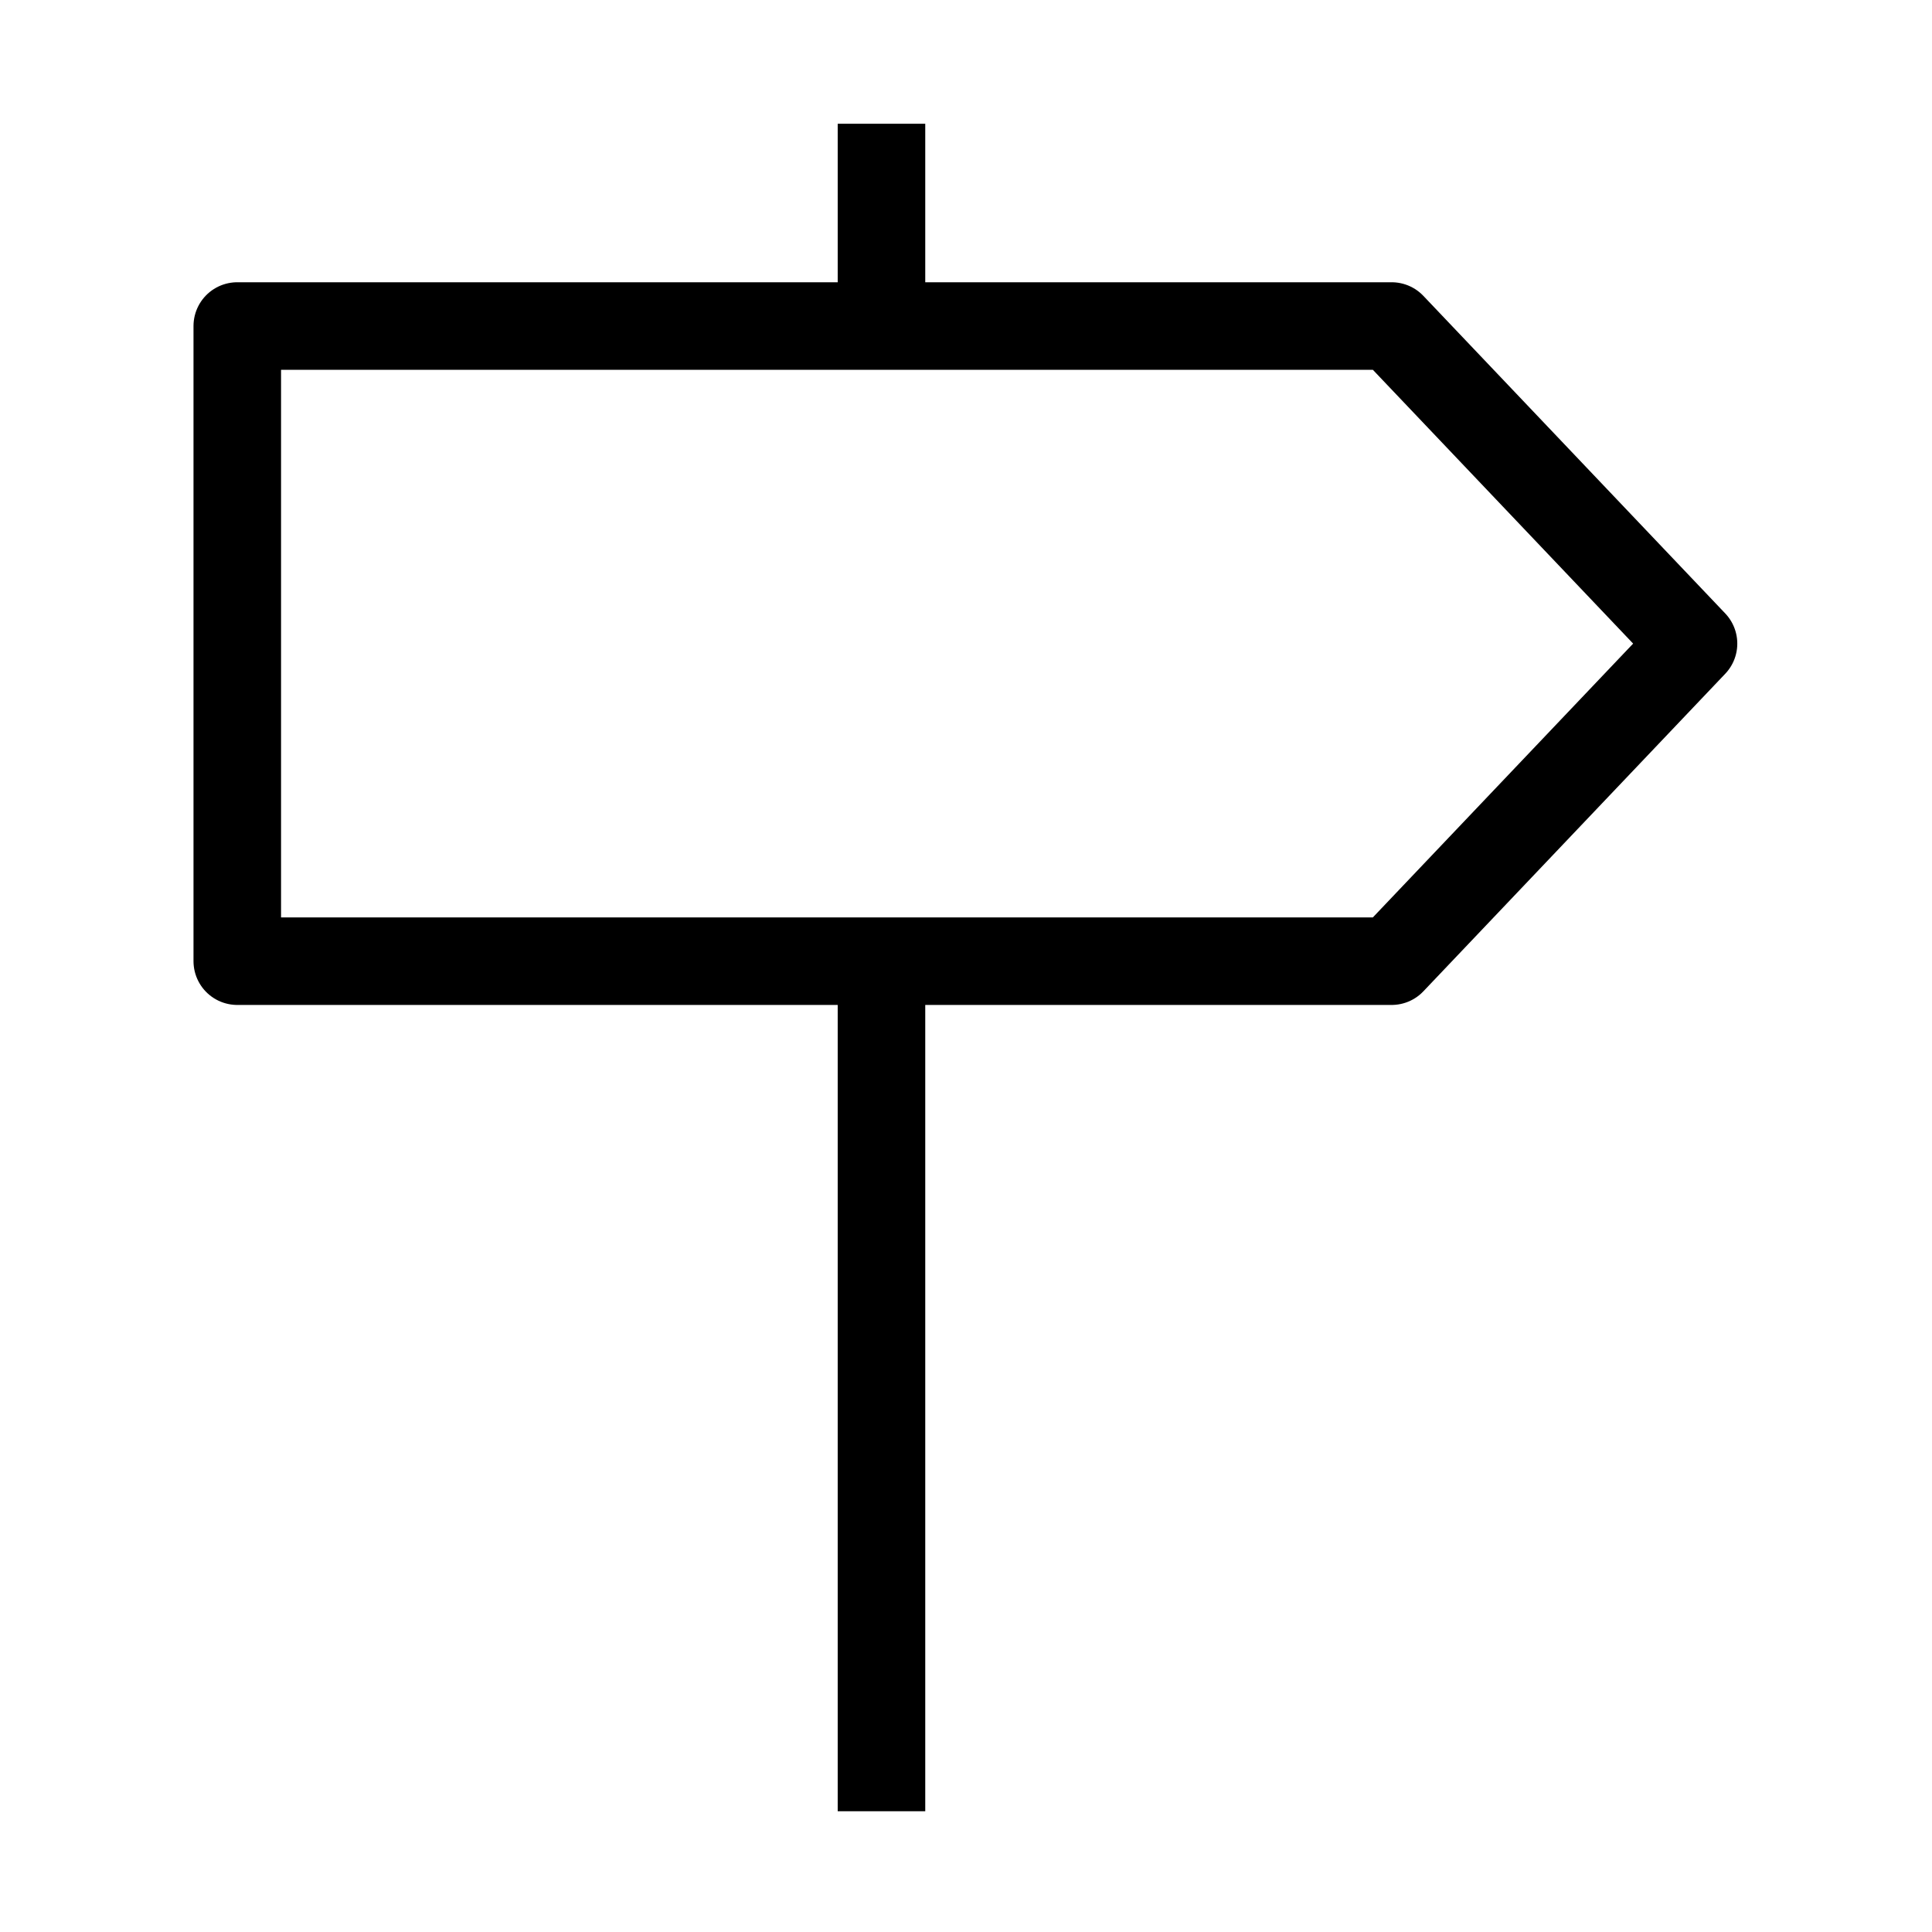
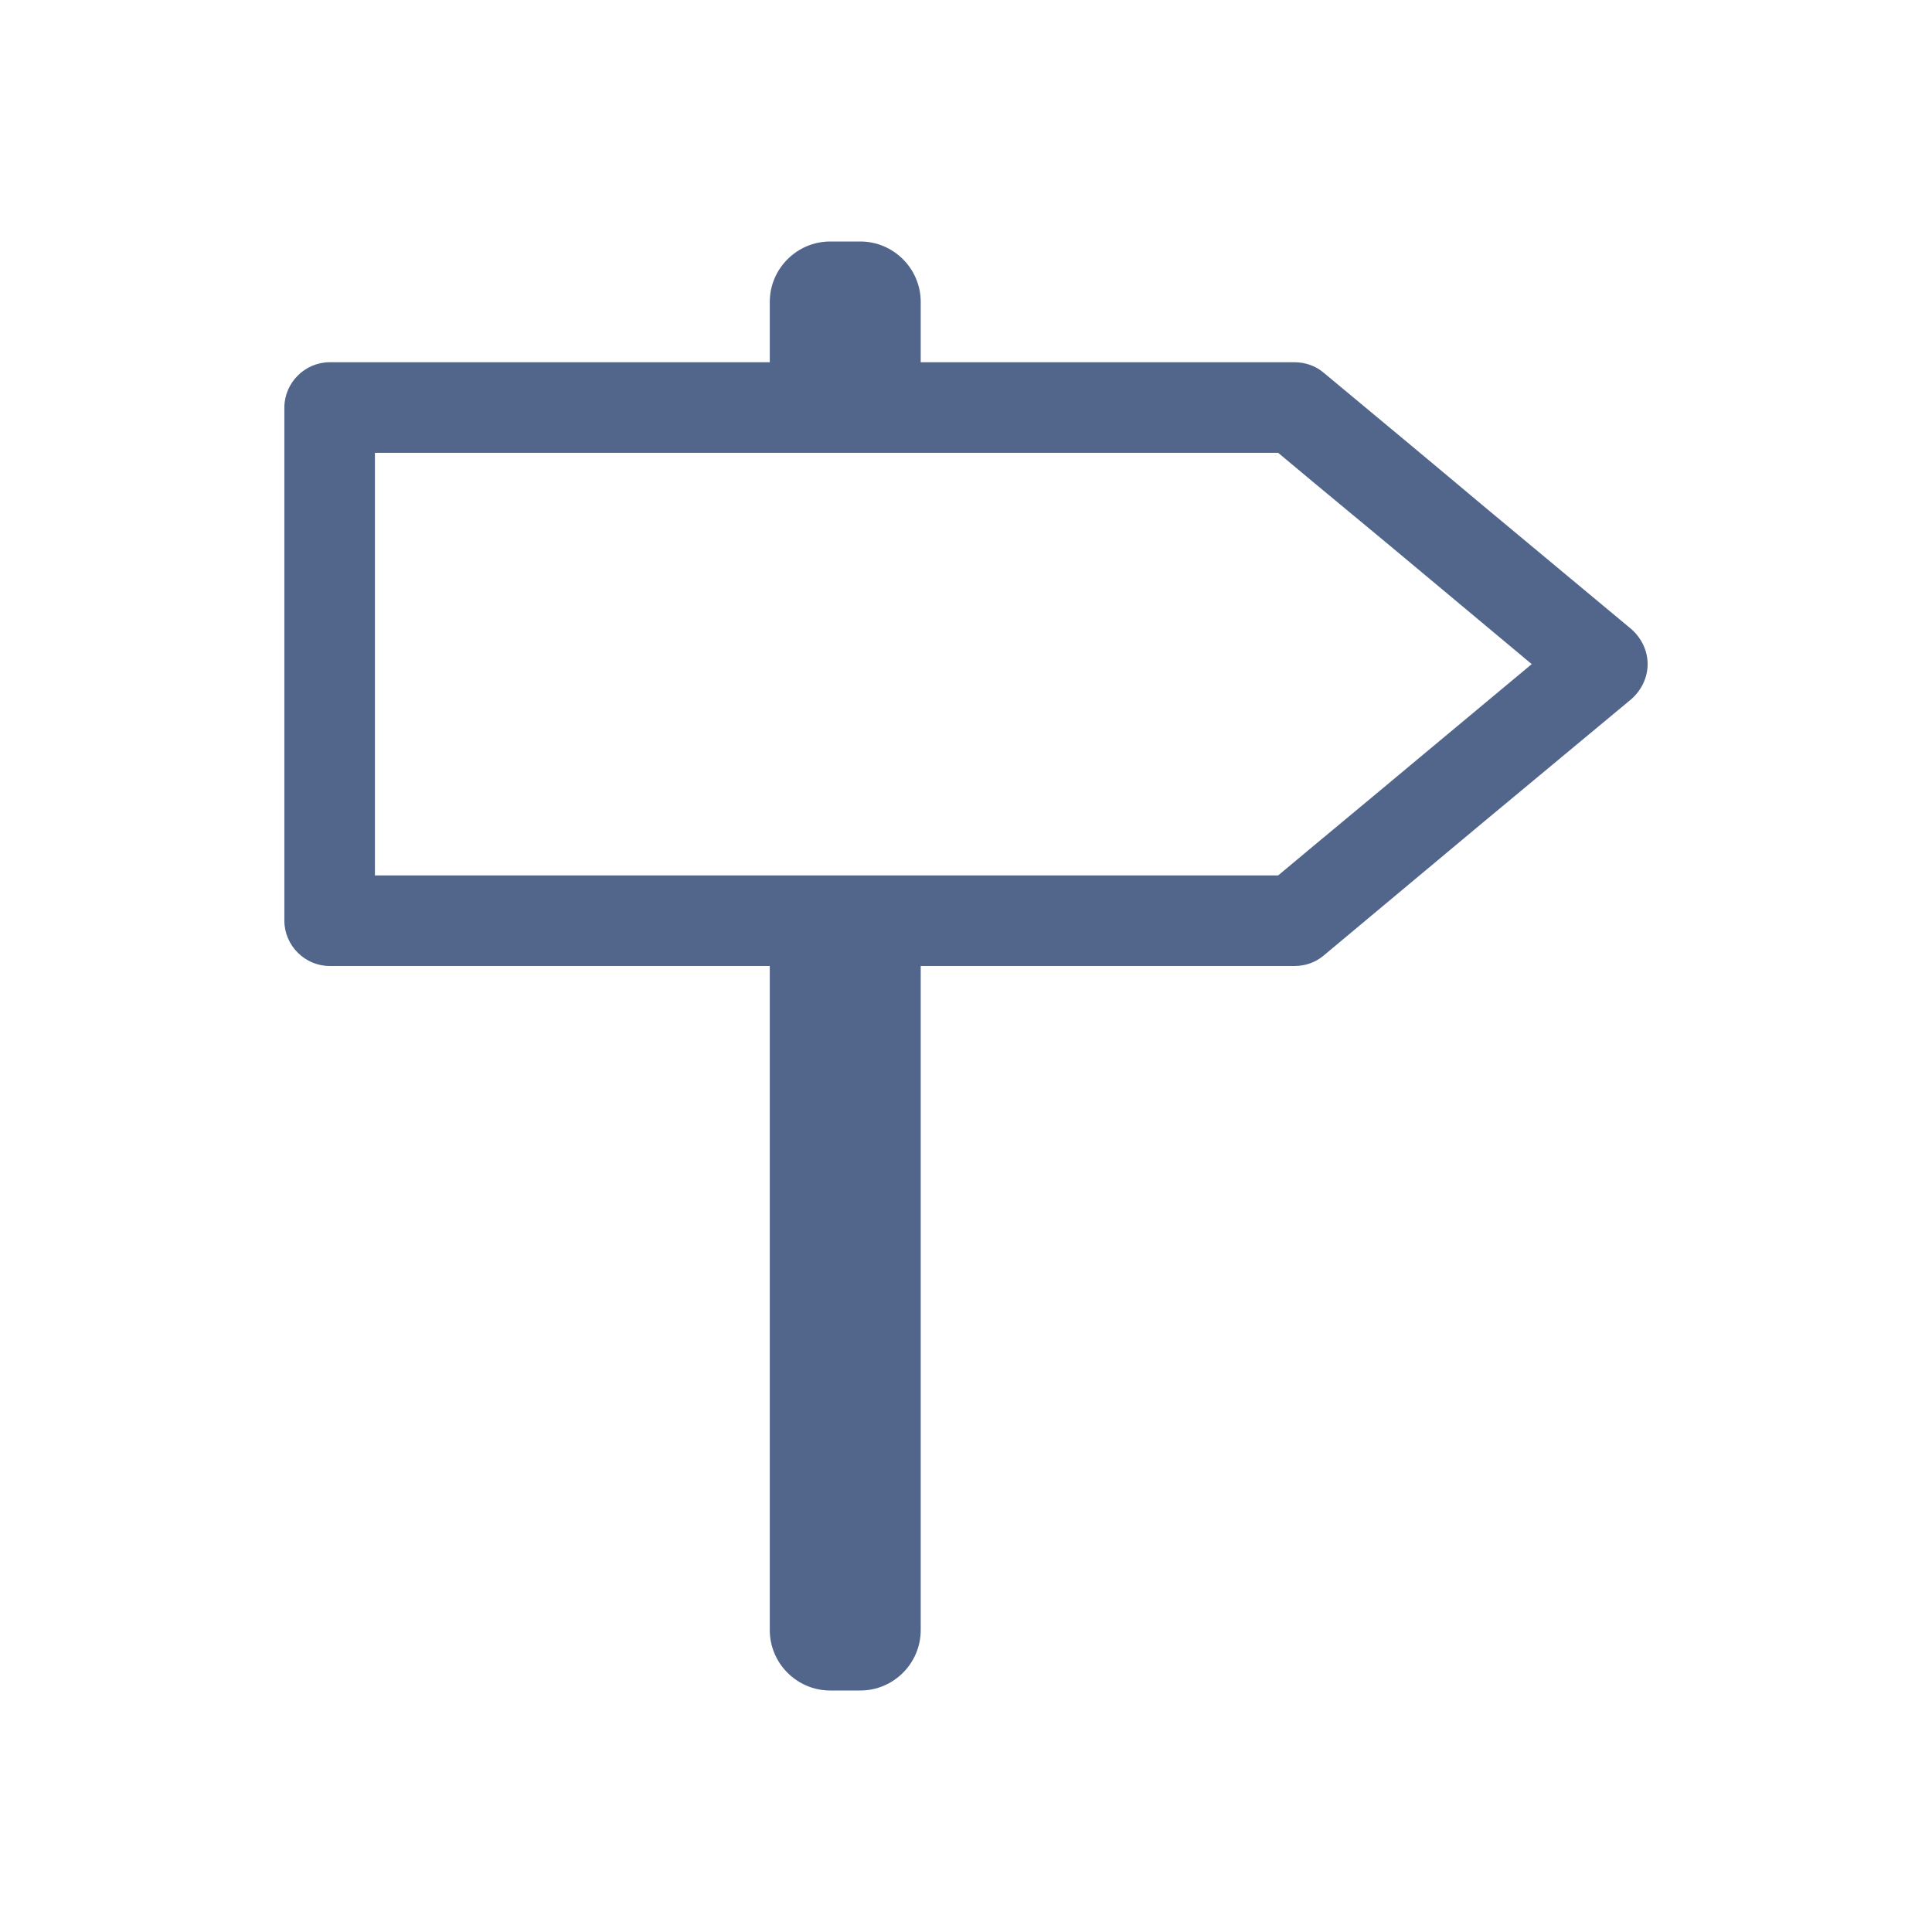
- <svg xmlns="http://www.w3.org/2000/svg" id="cat-pg" viewBox="0 0 32 32">
-   <defs>
-     <style>.cls-1{fill:none;stroke:#000;stroke-linejoin:round;stroke-width:1.45px;}</style>
-   </defs>
-   <path class="cls-1" d="M3.93,5.4H23.05l5,5.26-5,5.26H3.93ZM14.6,2.05V5.39m0,10.52V30" />
+ <svg xmlns="http://www.w3.org/2000/svg" xmlns:xlink="http://www.w3.org/1999/xlink" version="1.1" id="Layer_1" x="0px" y="0px" viewBox="0 0 320 320" style="enable-background:new 0 0 320 320;" xml:space="preserve">
+   <style type="text/css">
+ 	.st0{clip-path:url(#SVGID_00000015346789436327664460000006993953290656917146_);fill:#52668C;}
+ </style>
+   <g>
+     <defs>
+       <rect id="SVGID_1_" width="320" height="320" />
+     </defs>
+     <clipPath id="SVGID_00000016053042760848019070000009945953592085828526_">
+       <use xlink:href="#SVGID_1_" style="overflow:visible;" />
+     </clipPath>
+     <path style="clip-path:url(#SVGID_00000016053042760848019070000009945953592085828526_);fill:#52668C;" d="M253.7,110l-18,15   c-8,6.7-16,13.3-24,20H62.1V75h149.6c8.1,6.8,16.3,13.5,24.4,20.3L253.7,110z M272.9,110c0-2.2-1-4.3-2.7-5.8l-24.5-20.4   c-8.8-7.4-17.6-14.7-26.5-22.1c-1.3-1.1-3-1.7-4.8-1.7h-61.9V50c0-5.5-4.5-10-10-10h-5c-5.5,0-10,4.5-10,10v10H54.6   c-4.1,0-7.5,3.4-7.5,7.5v85c0,4.1,3.4,7.5,7.5,7.5h72.9v110c0,5.5,4.5,10,10,10h5c5.5,0,10-4.5,10-10V160h61.9   c1.8,0,3.5-0.6,4.8-1.7c8.7-7.3,17.4-14.5,26.1-21.8l24.9-20.7C271.9,114.3,272.9,112.2,272.9,110" />
+   </g>
</svg>
